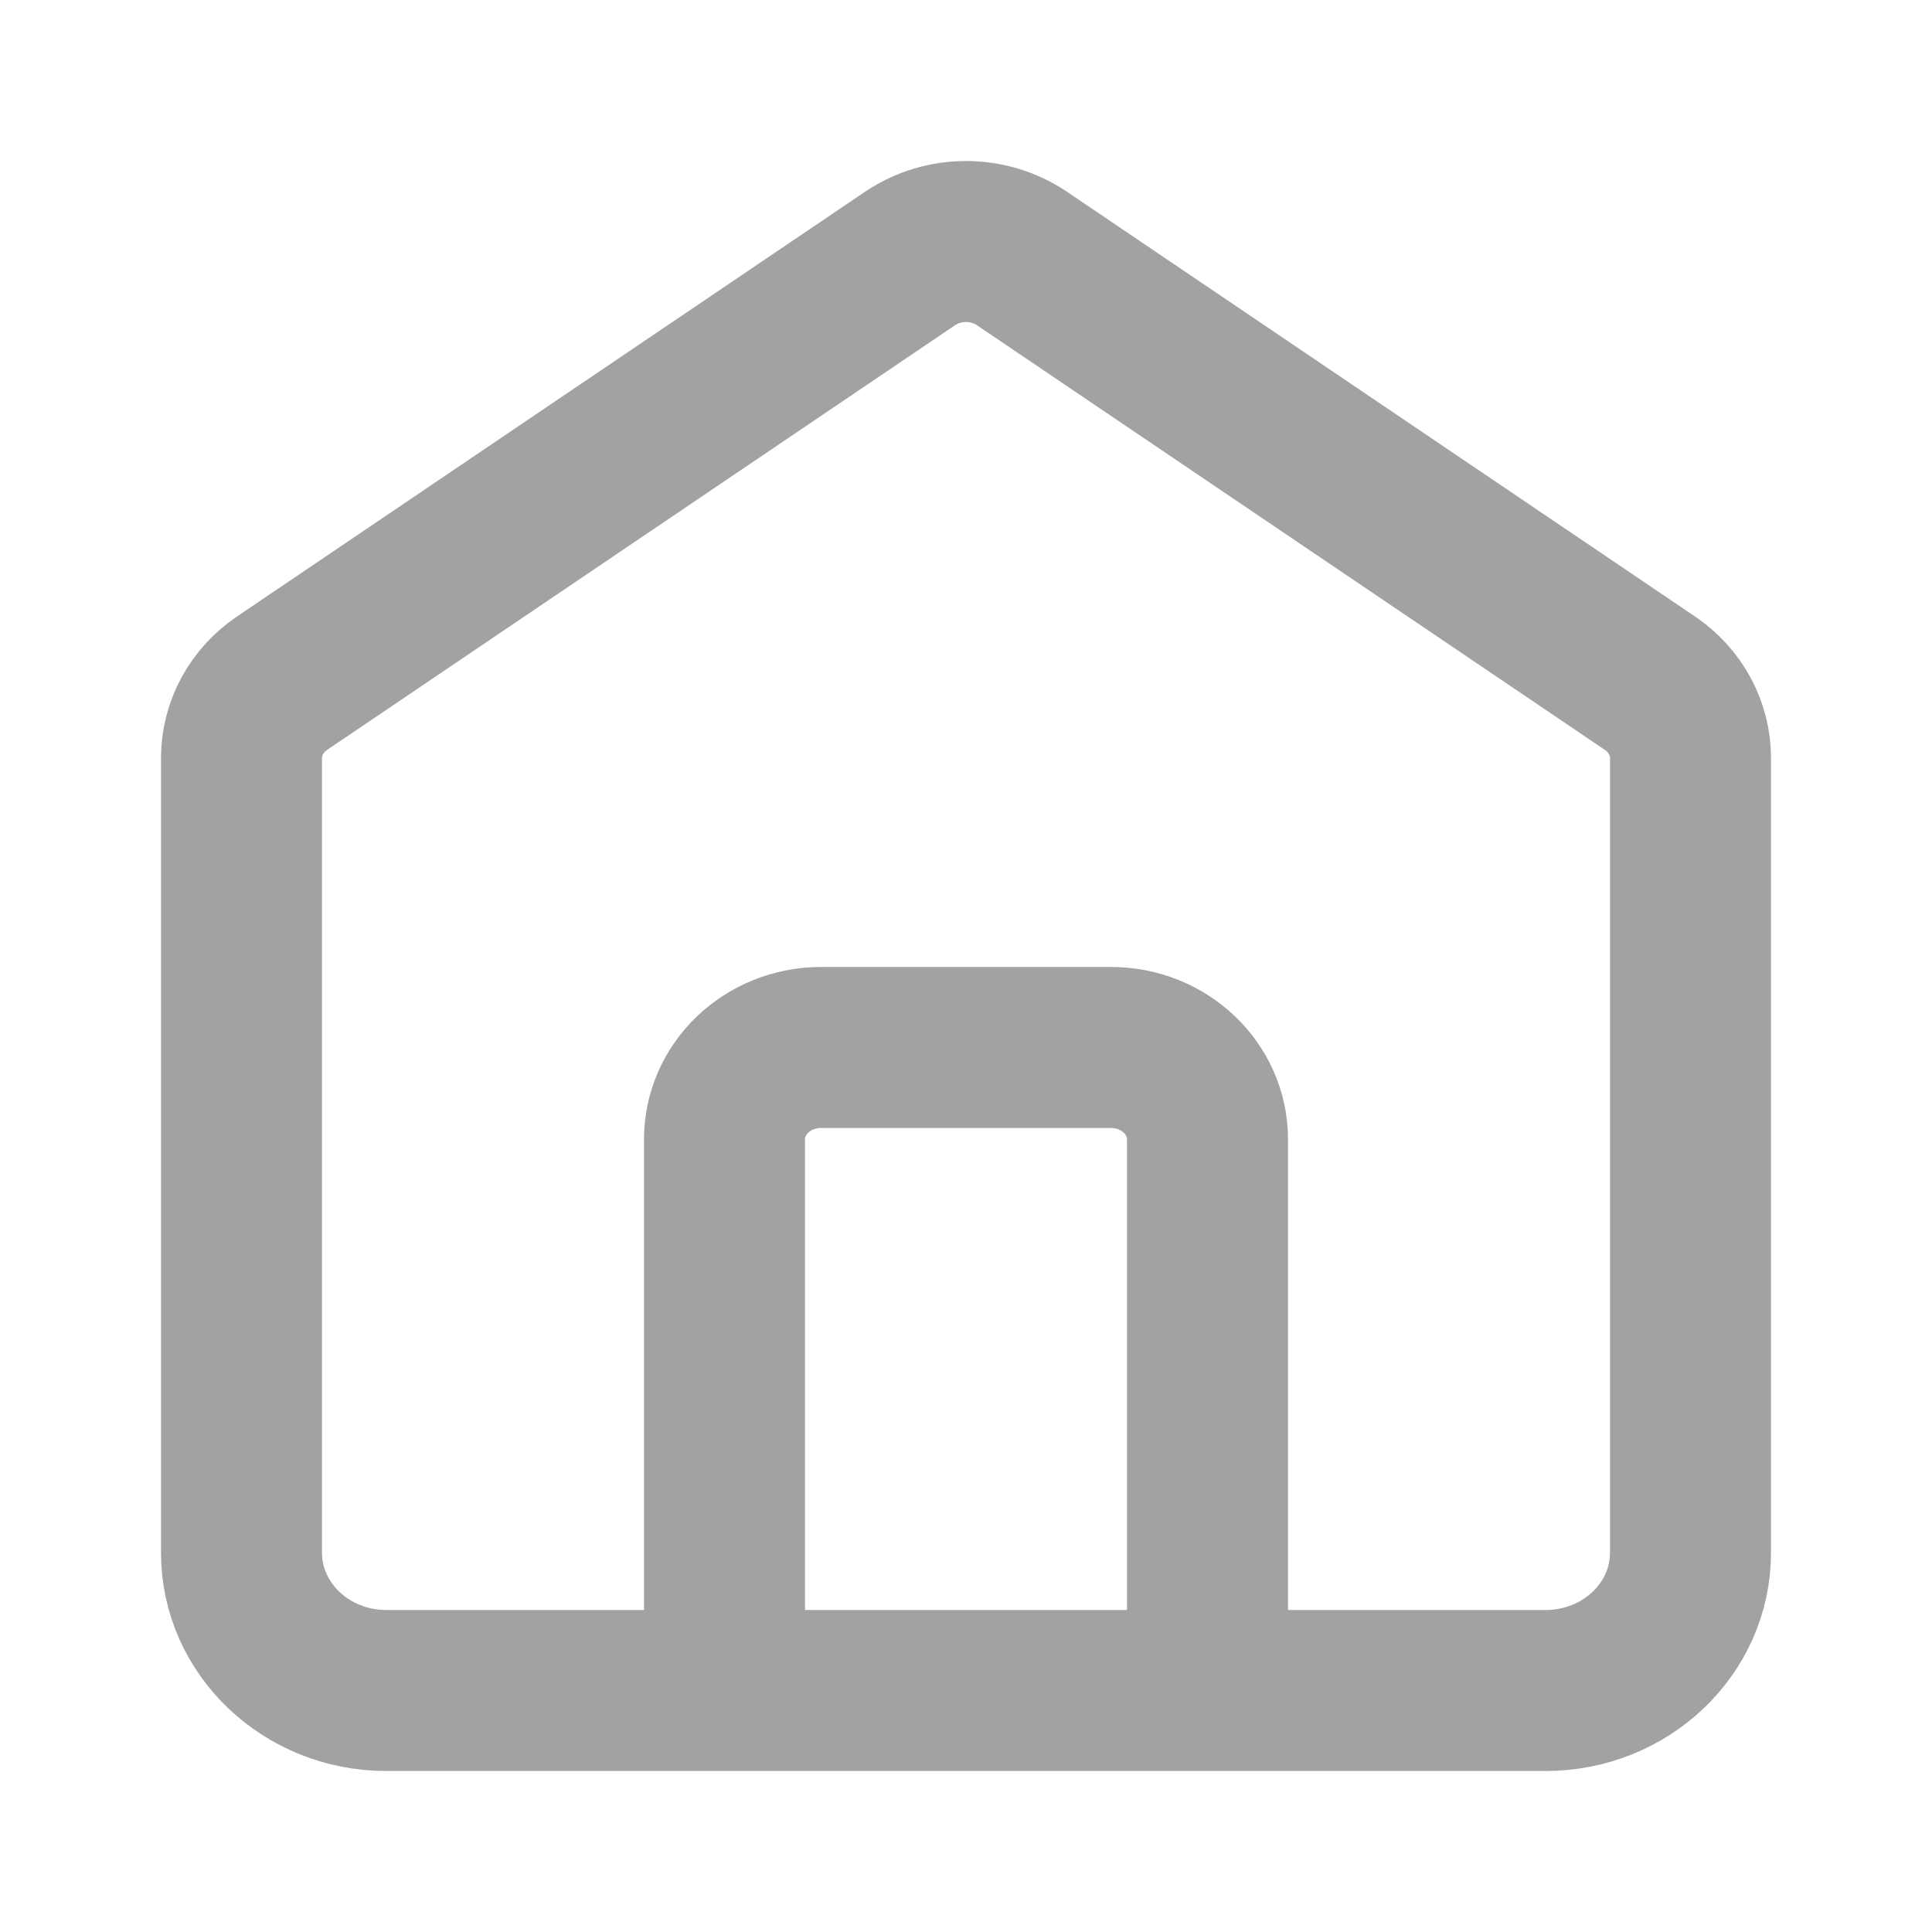
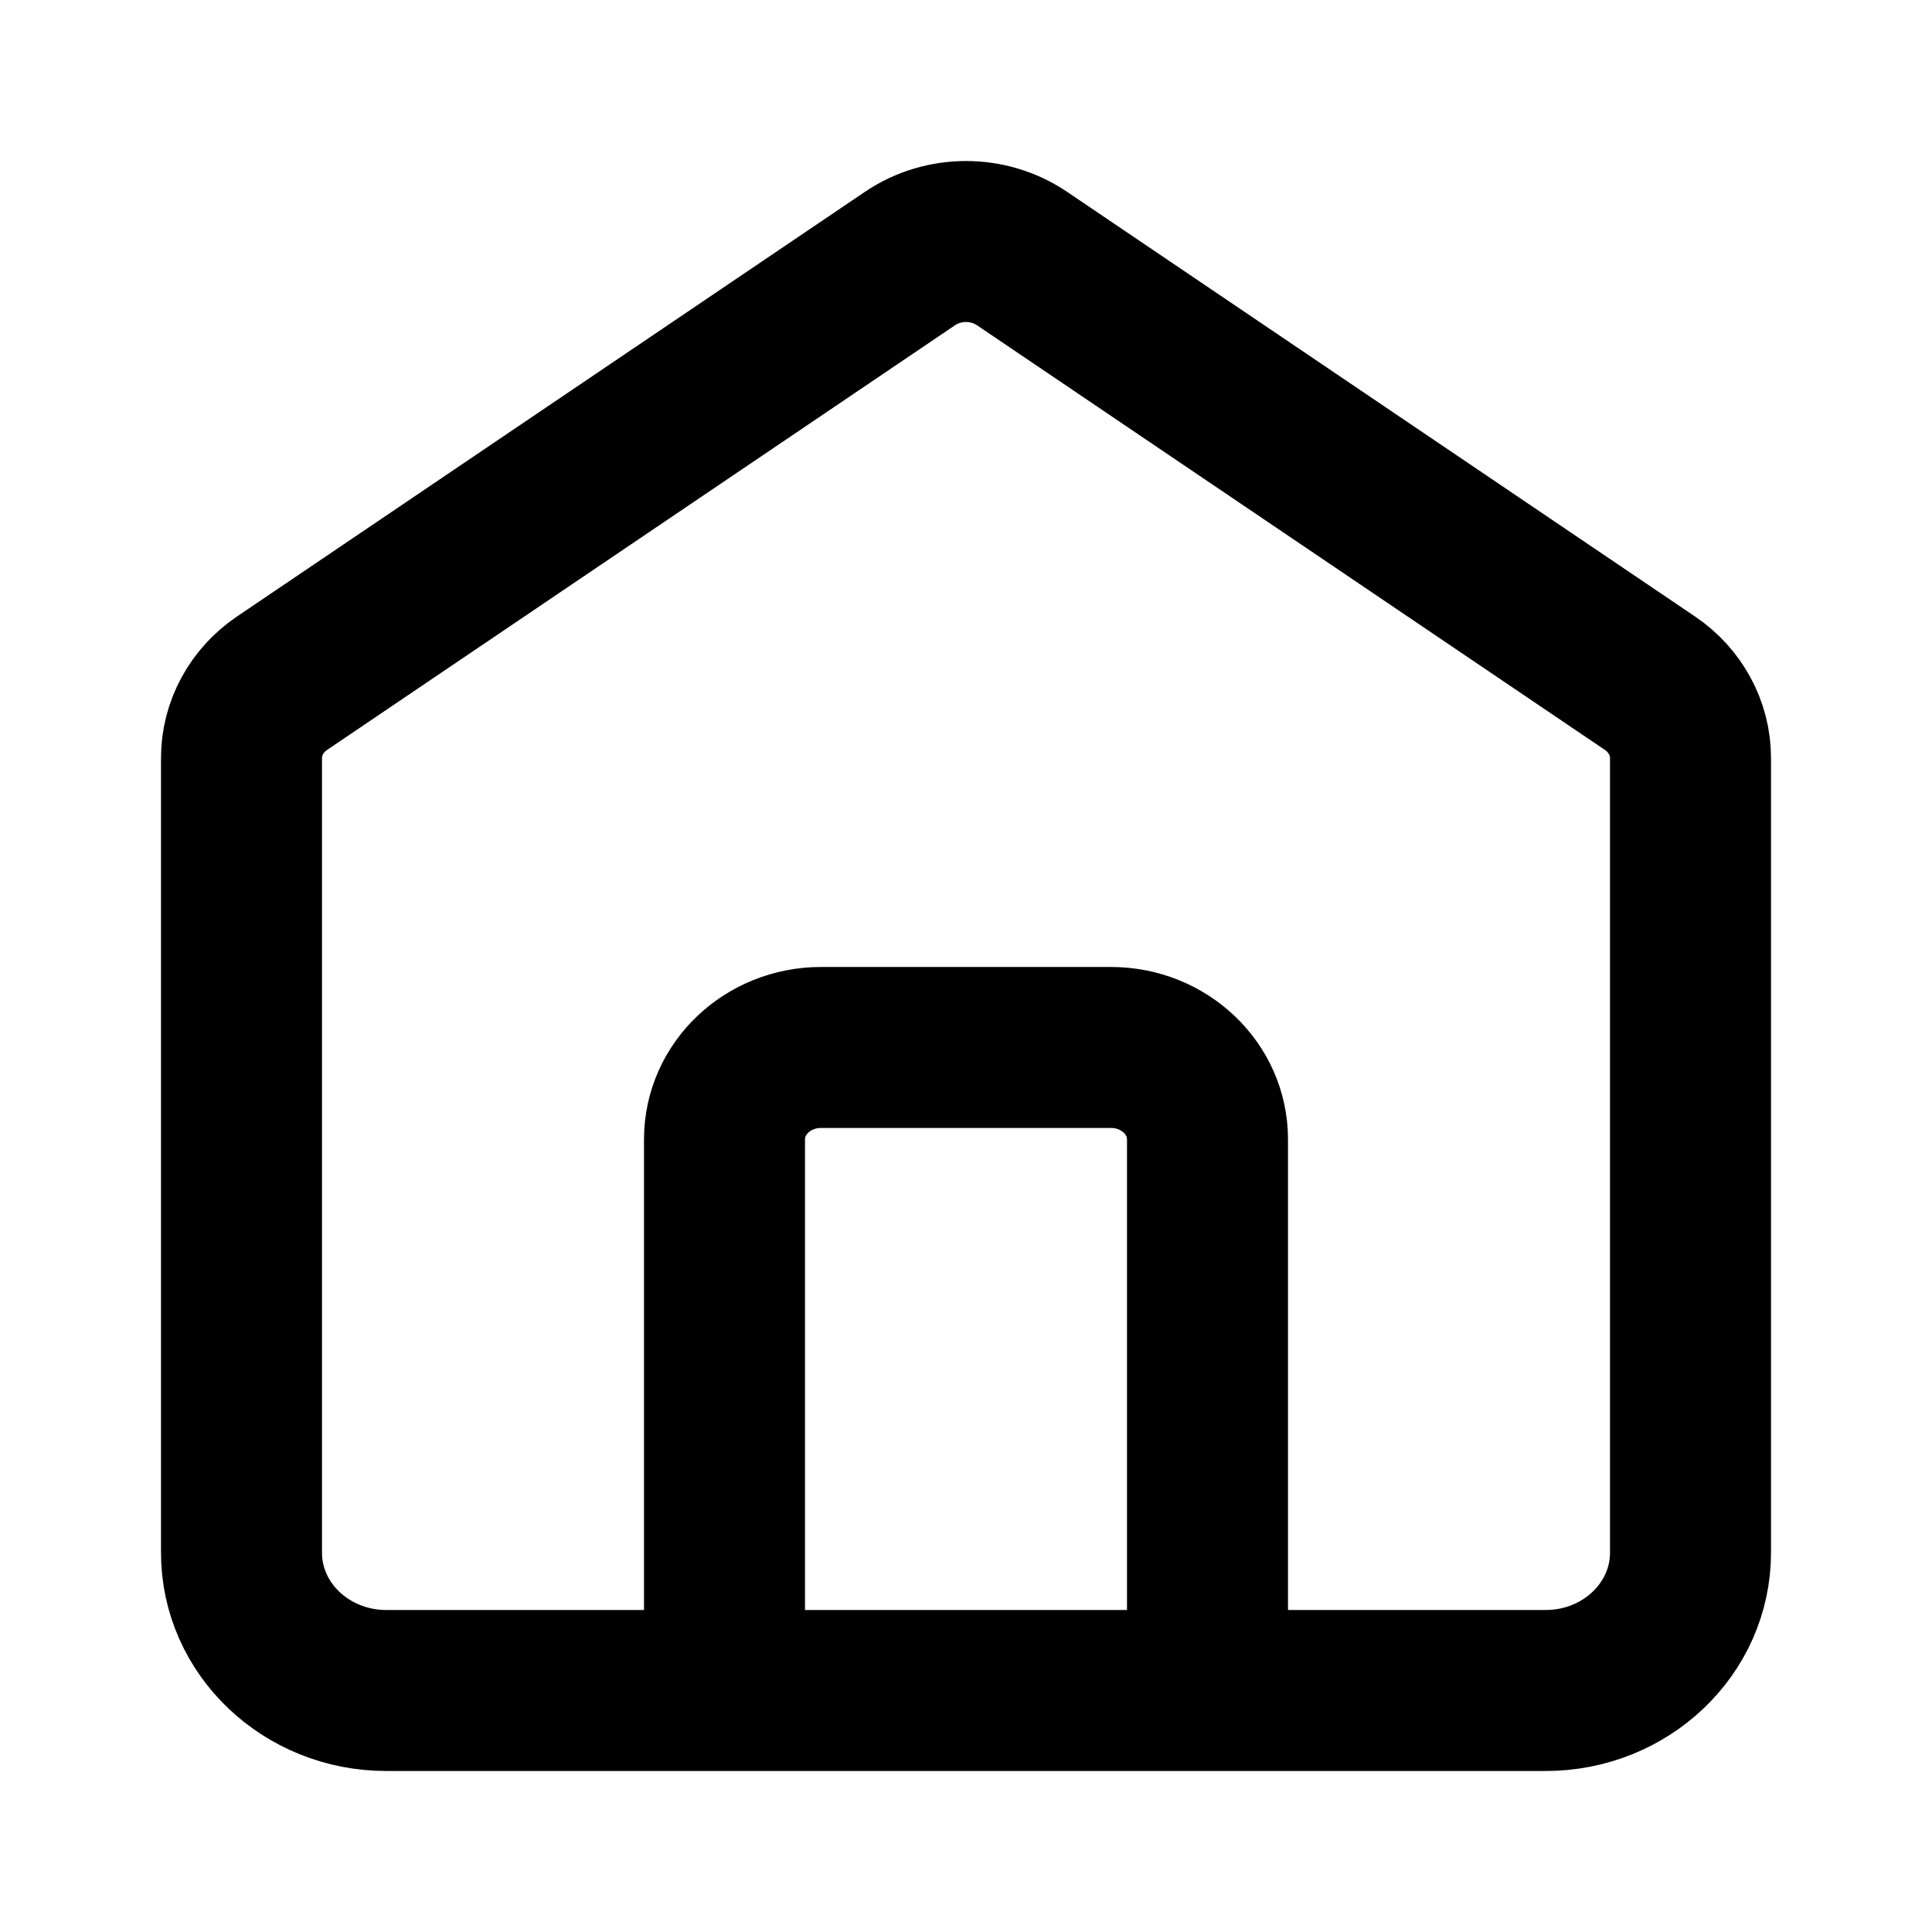
<svg xmlns="http://www.w3.org/2000/svg" width="24" height="24" viewBox="0 0 24 24" fill="none">
-   <path d="M9 21V14.153C9 13.523 9.537 13.012 10.2 13.012H13.8C14.463 13.012 15 13.523 15 14.153V21M11.305 3.211L3.505 8.486C3.188 8.7 3 9.047 3 9.416V19.288C3 20.234 3.806 21 4.8 21H19.2C20.194 21 21 20.234 21 19.288V9.416C21 9.047 20.812 8.7 20.495 8.486L12.695 3.211C12.279 2.93 11.721 2.93 11.305 3.211Z" stroke="#A2A2A2" stroke-width="2" stroke-linecap="round" />
+   <path d="M9 21V14.153C9 13.523 9.537 13.012 10.2 13.012H13.8C14.463 13.012 15 13.523 15 14.153V21M11.305 3.211L3.505 8.486C3.188 8.7 3 9.047 3 9.416V19.288C3 20.234 3.806 21 4.8 21H19.2C20.194 21 21 20.234 21 19.288V9.416C21 9.047 20.812 8.7 20.495 8.486L12.695 3.211C12.279 2.93 11.721 2.93 11.305 3.211Z" stroke="currentColor" stroke-width="2" stroke-linecap="round" />
</svg>
